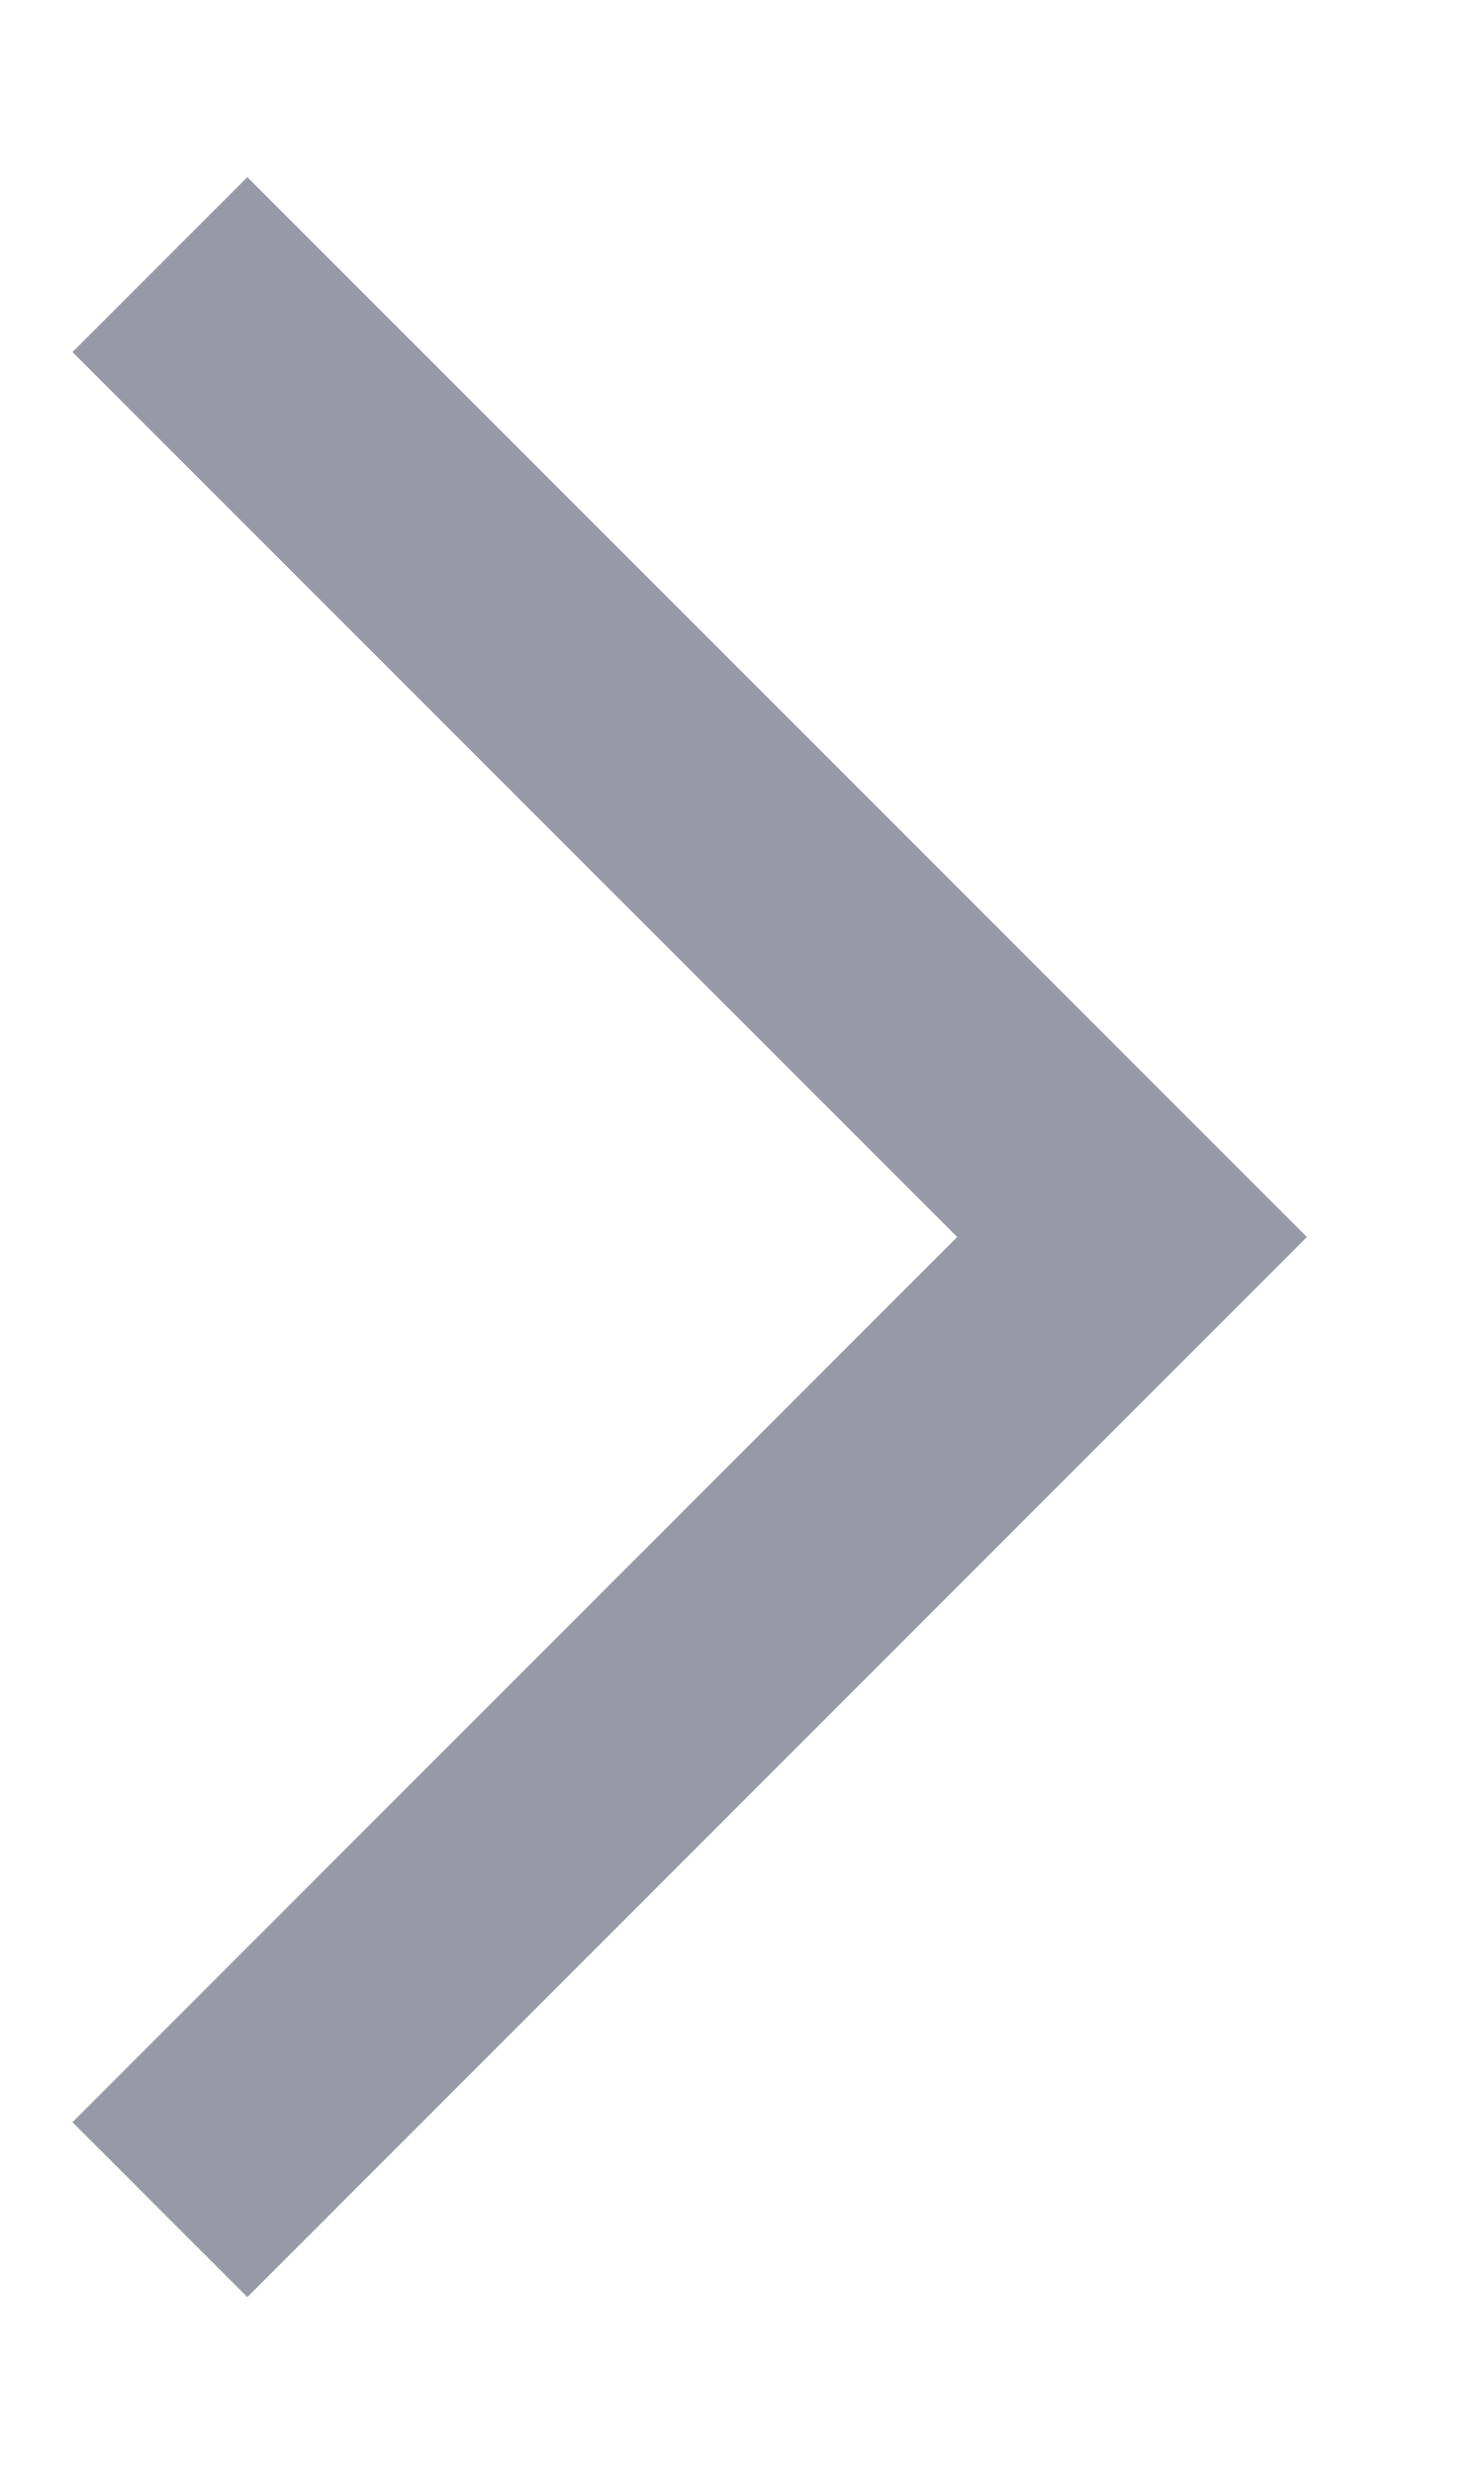
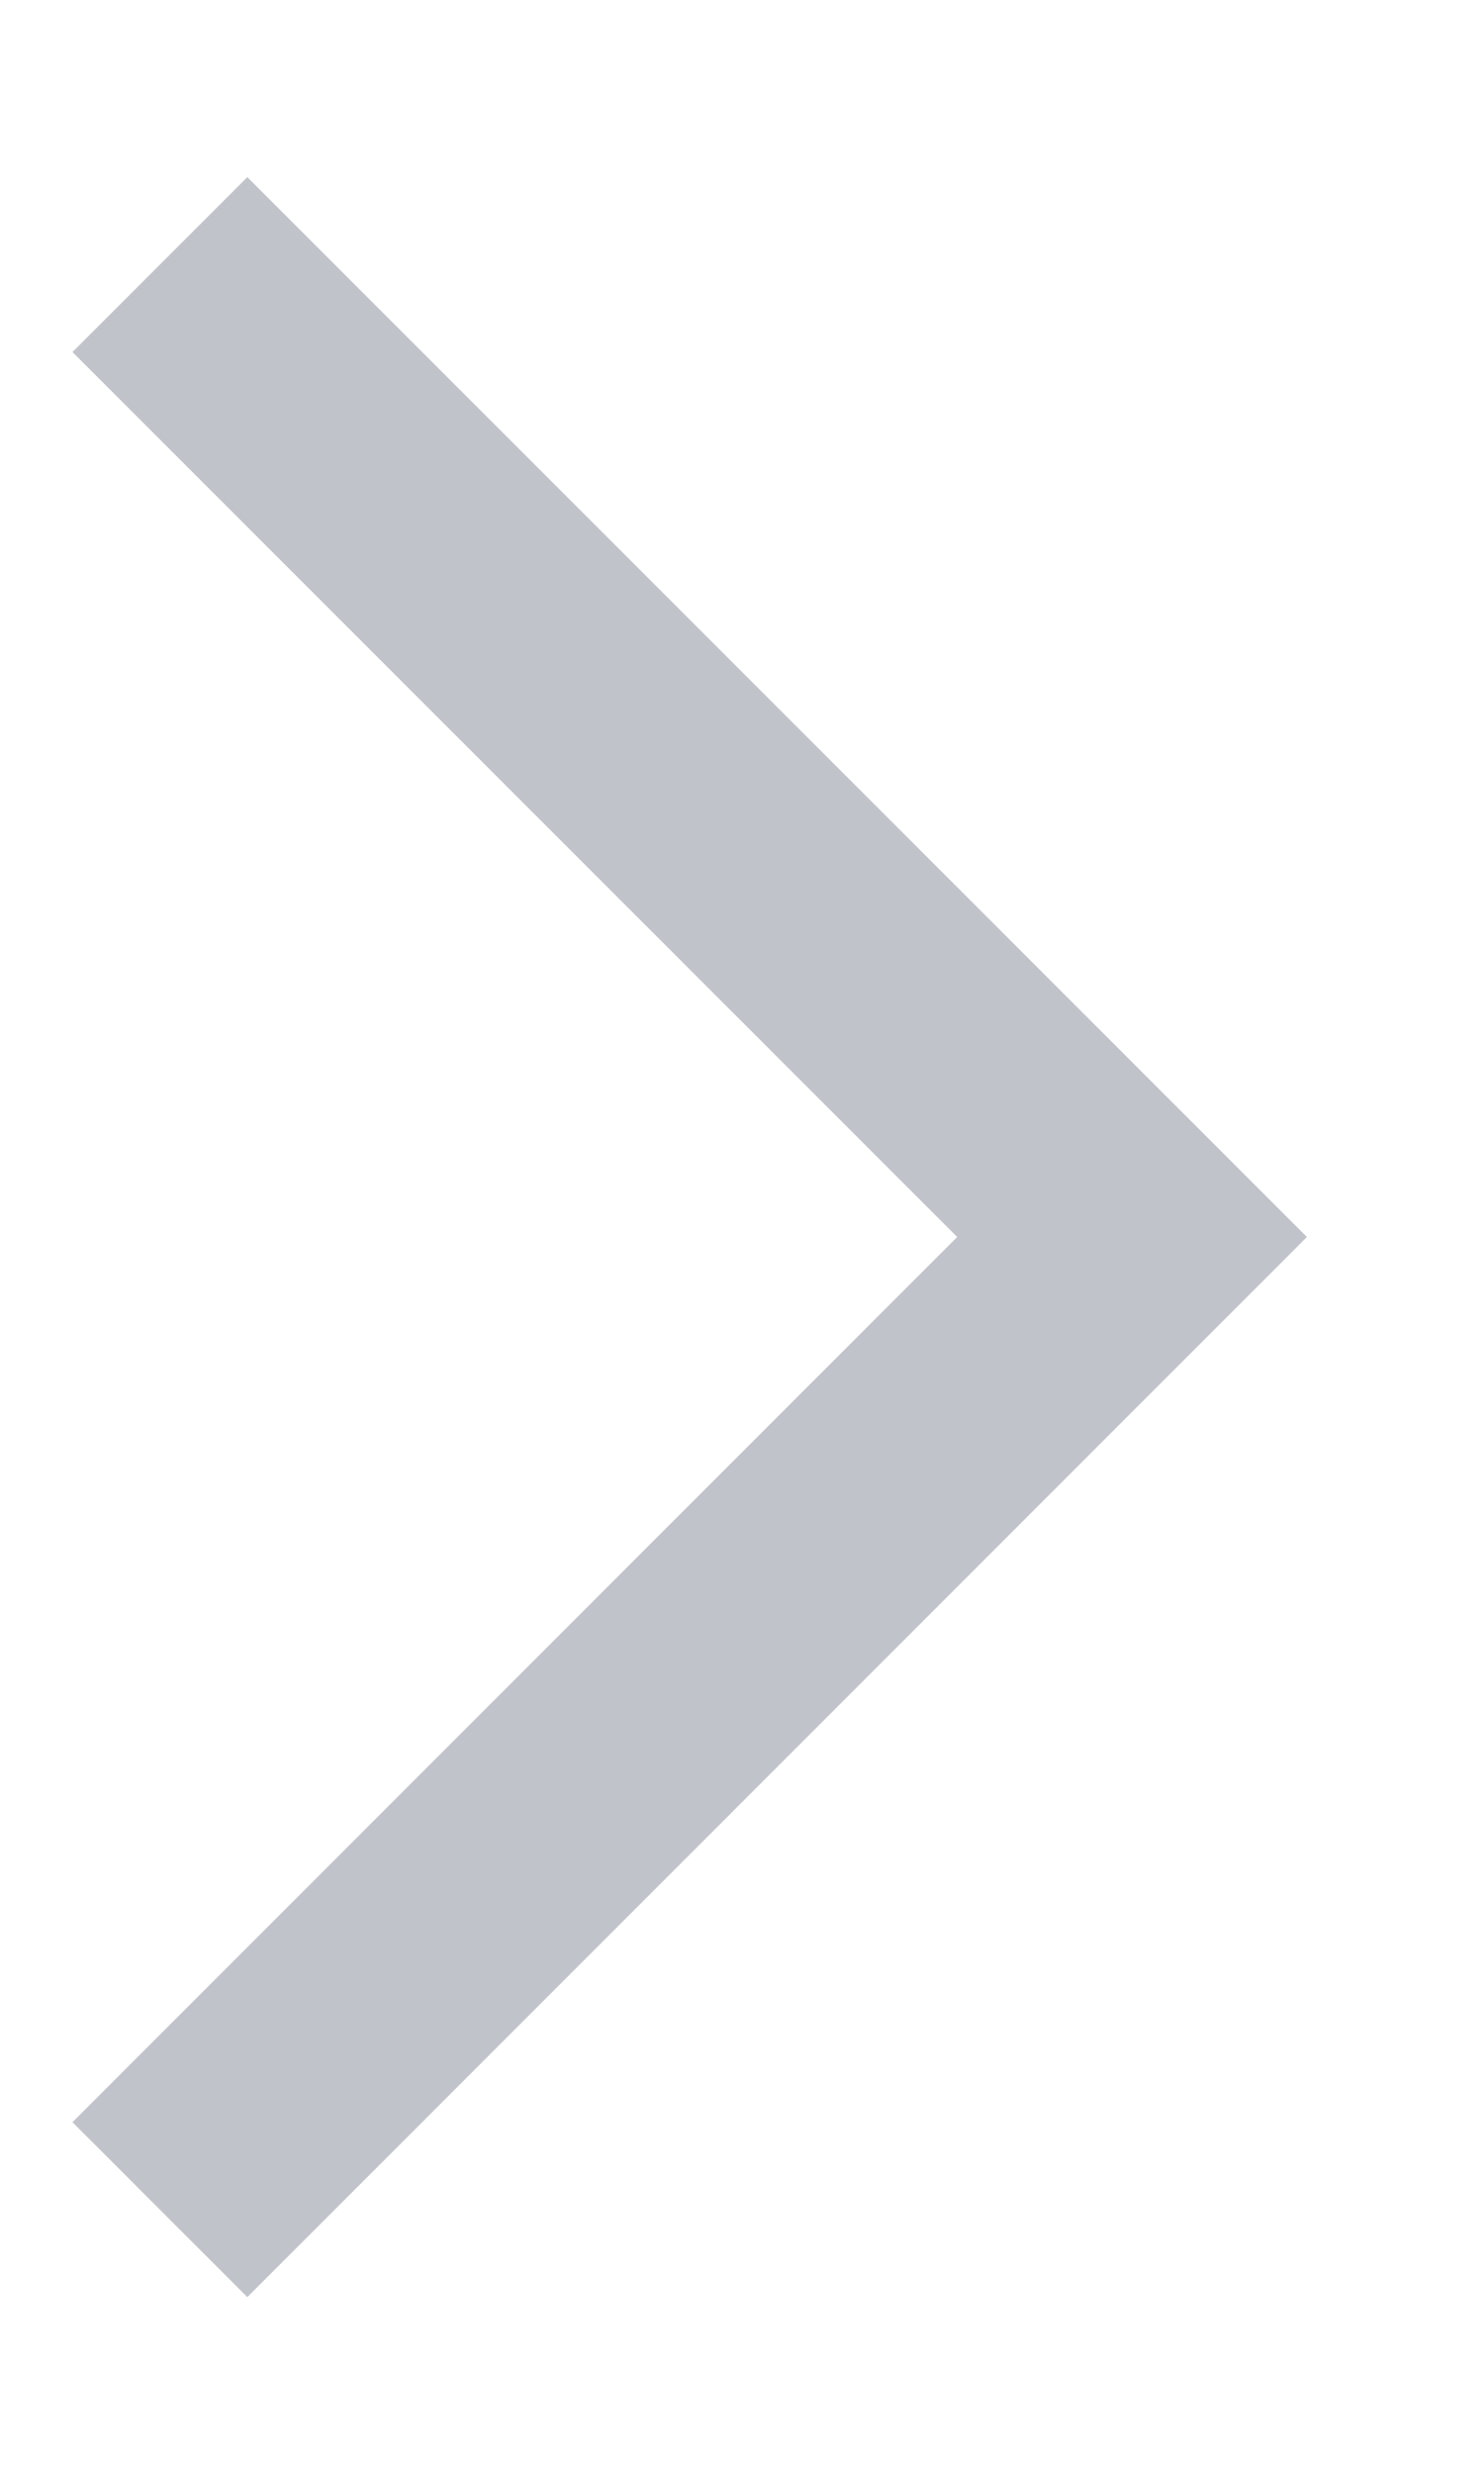
<svg xmlns="http://www.w3.org/2000/svg" height="10px" width="6px" viewBox="0 0 6 10">
-   <path fill="#31374F" fill-opacity="0.5" d="M5.284,5.000 L1.000,9.285 L0.293,8.578 L3.870,5.000 L0.293,1.423 L1.000,0.716 L4.577,4.293 L4.577,4.293 L5.284,5.000 Z" />
+   <path fill="rgba(49, 56, 79, 0.6)" fill-opacity="0.5" d="M5.284,5.000 L1.000,9.285 L0.293,8.578 L3.870,5.000 L0.293,1.423 L1.000,0.716 L4.577,4.293 L4.577,4.293 L5.284,5.000 Z" />
</svg>
